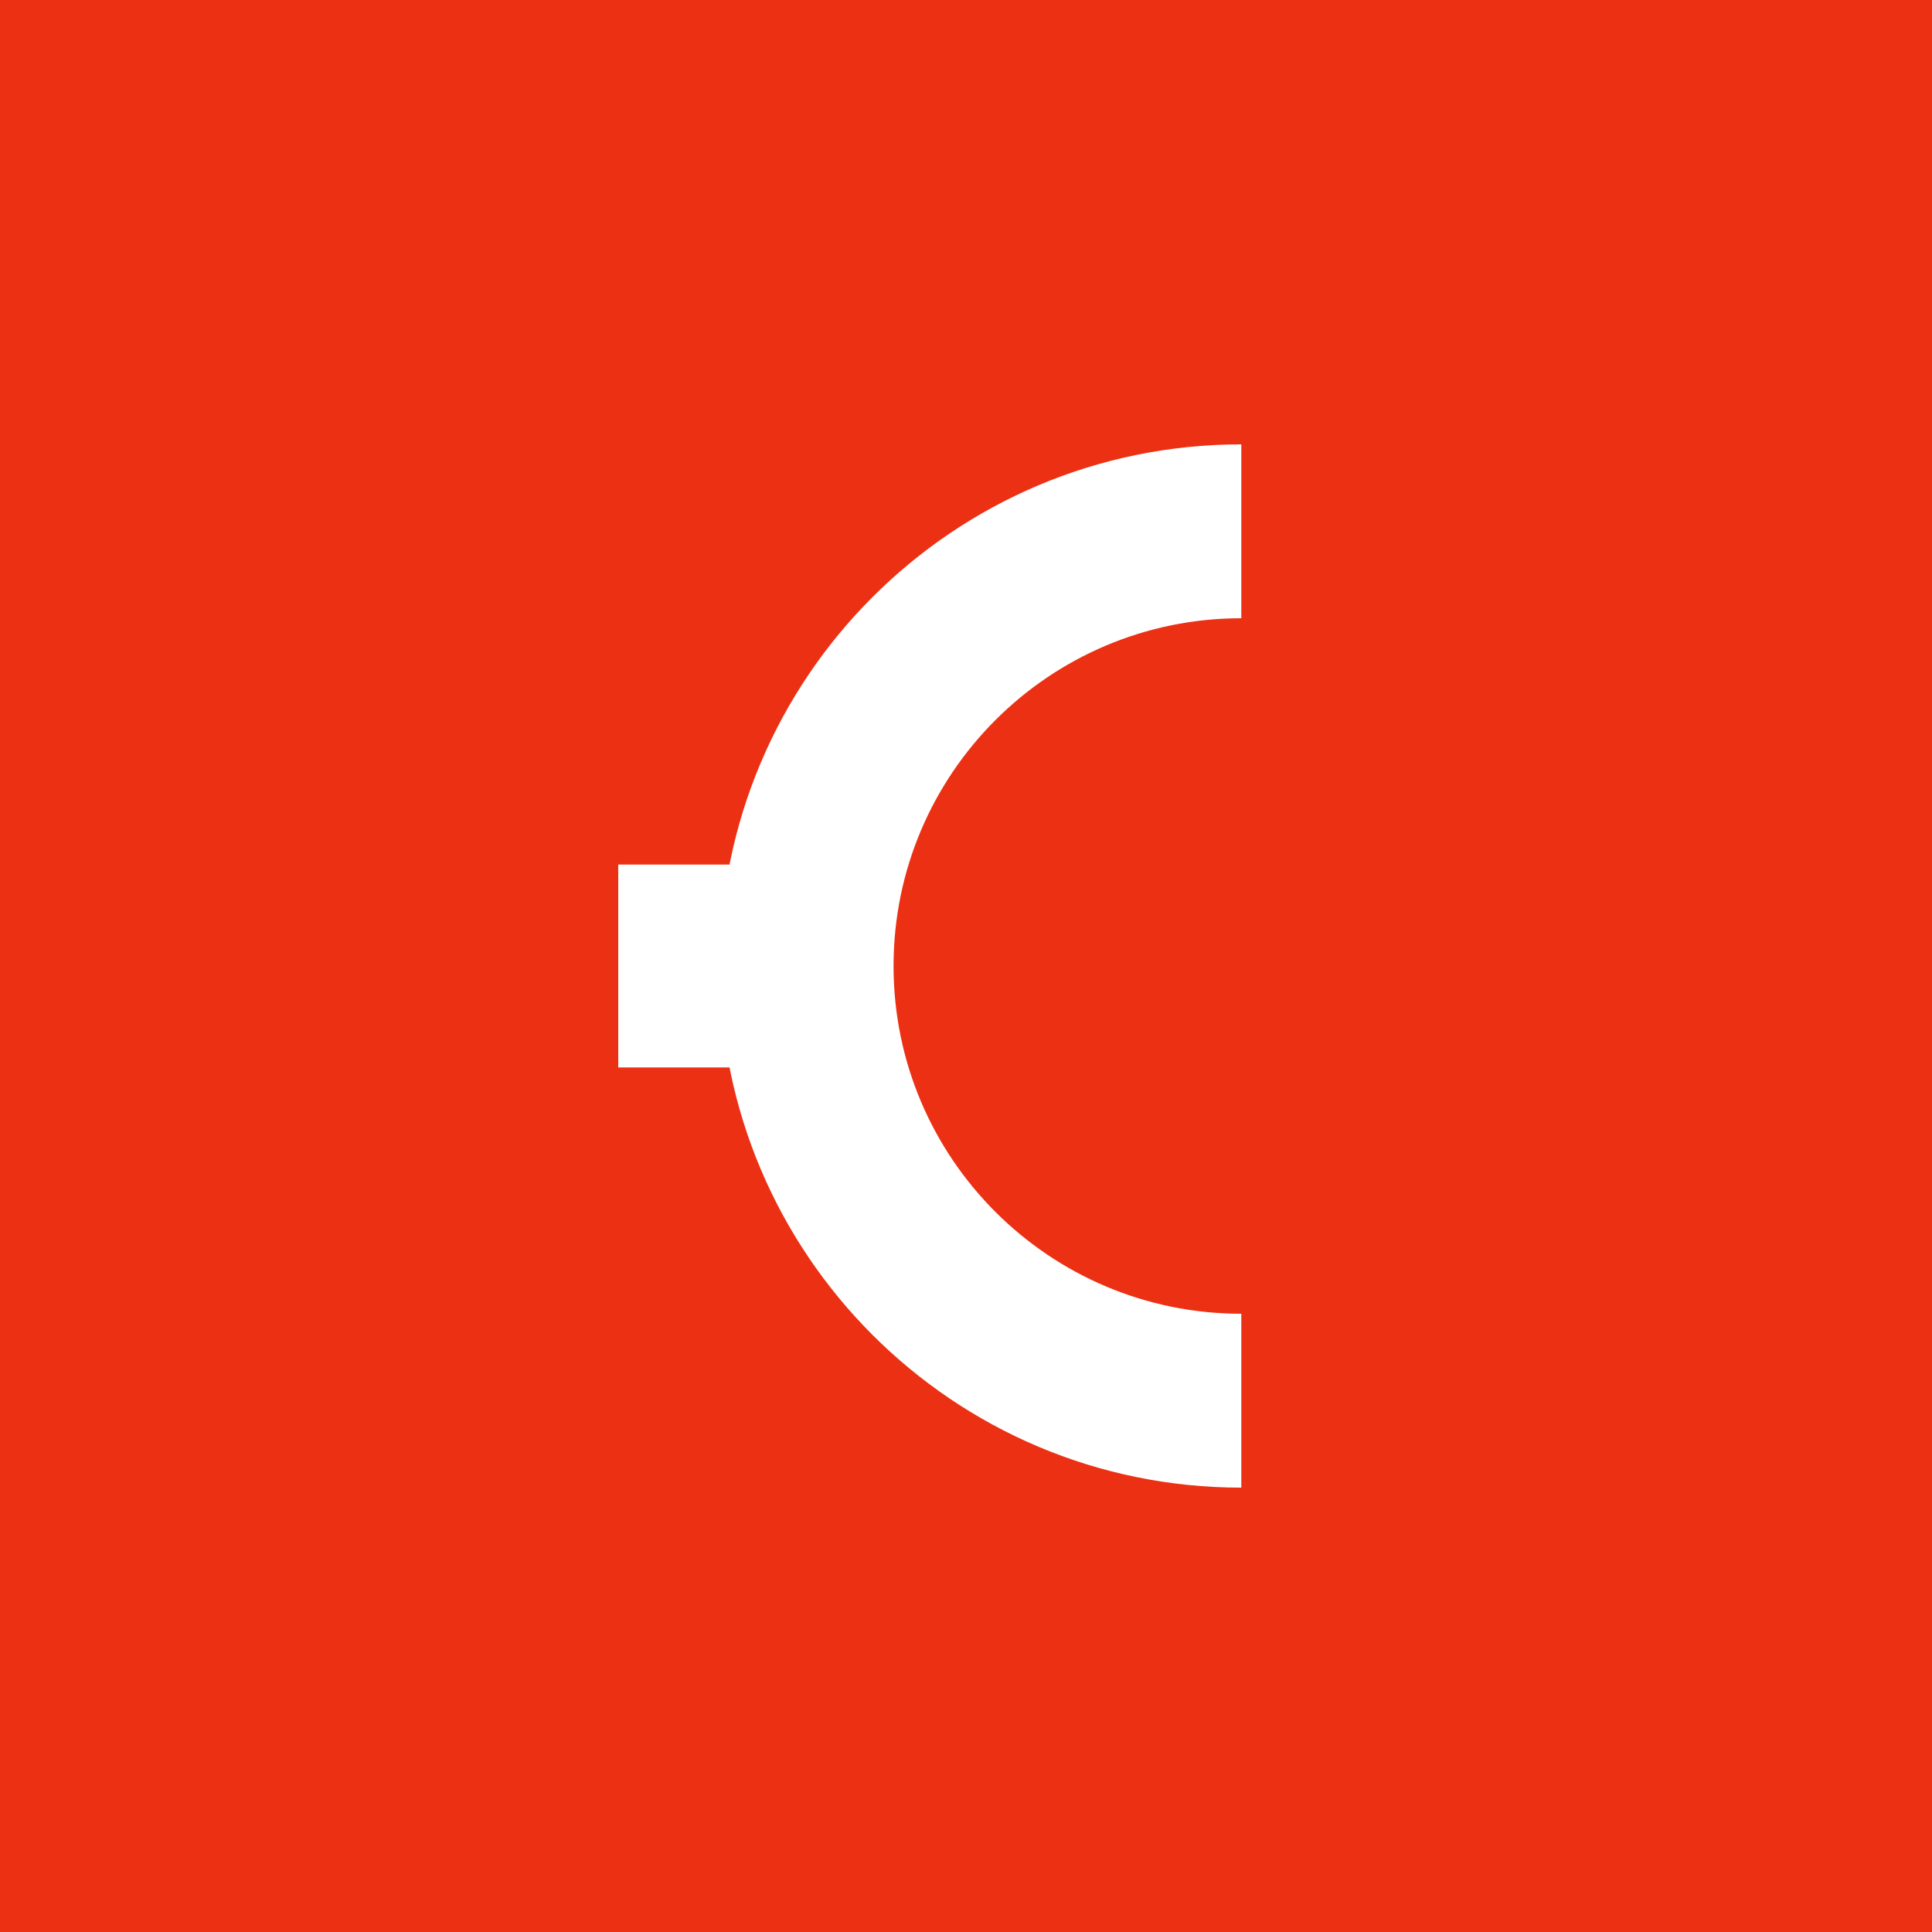
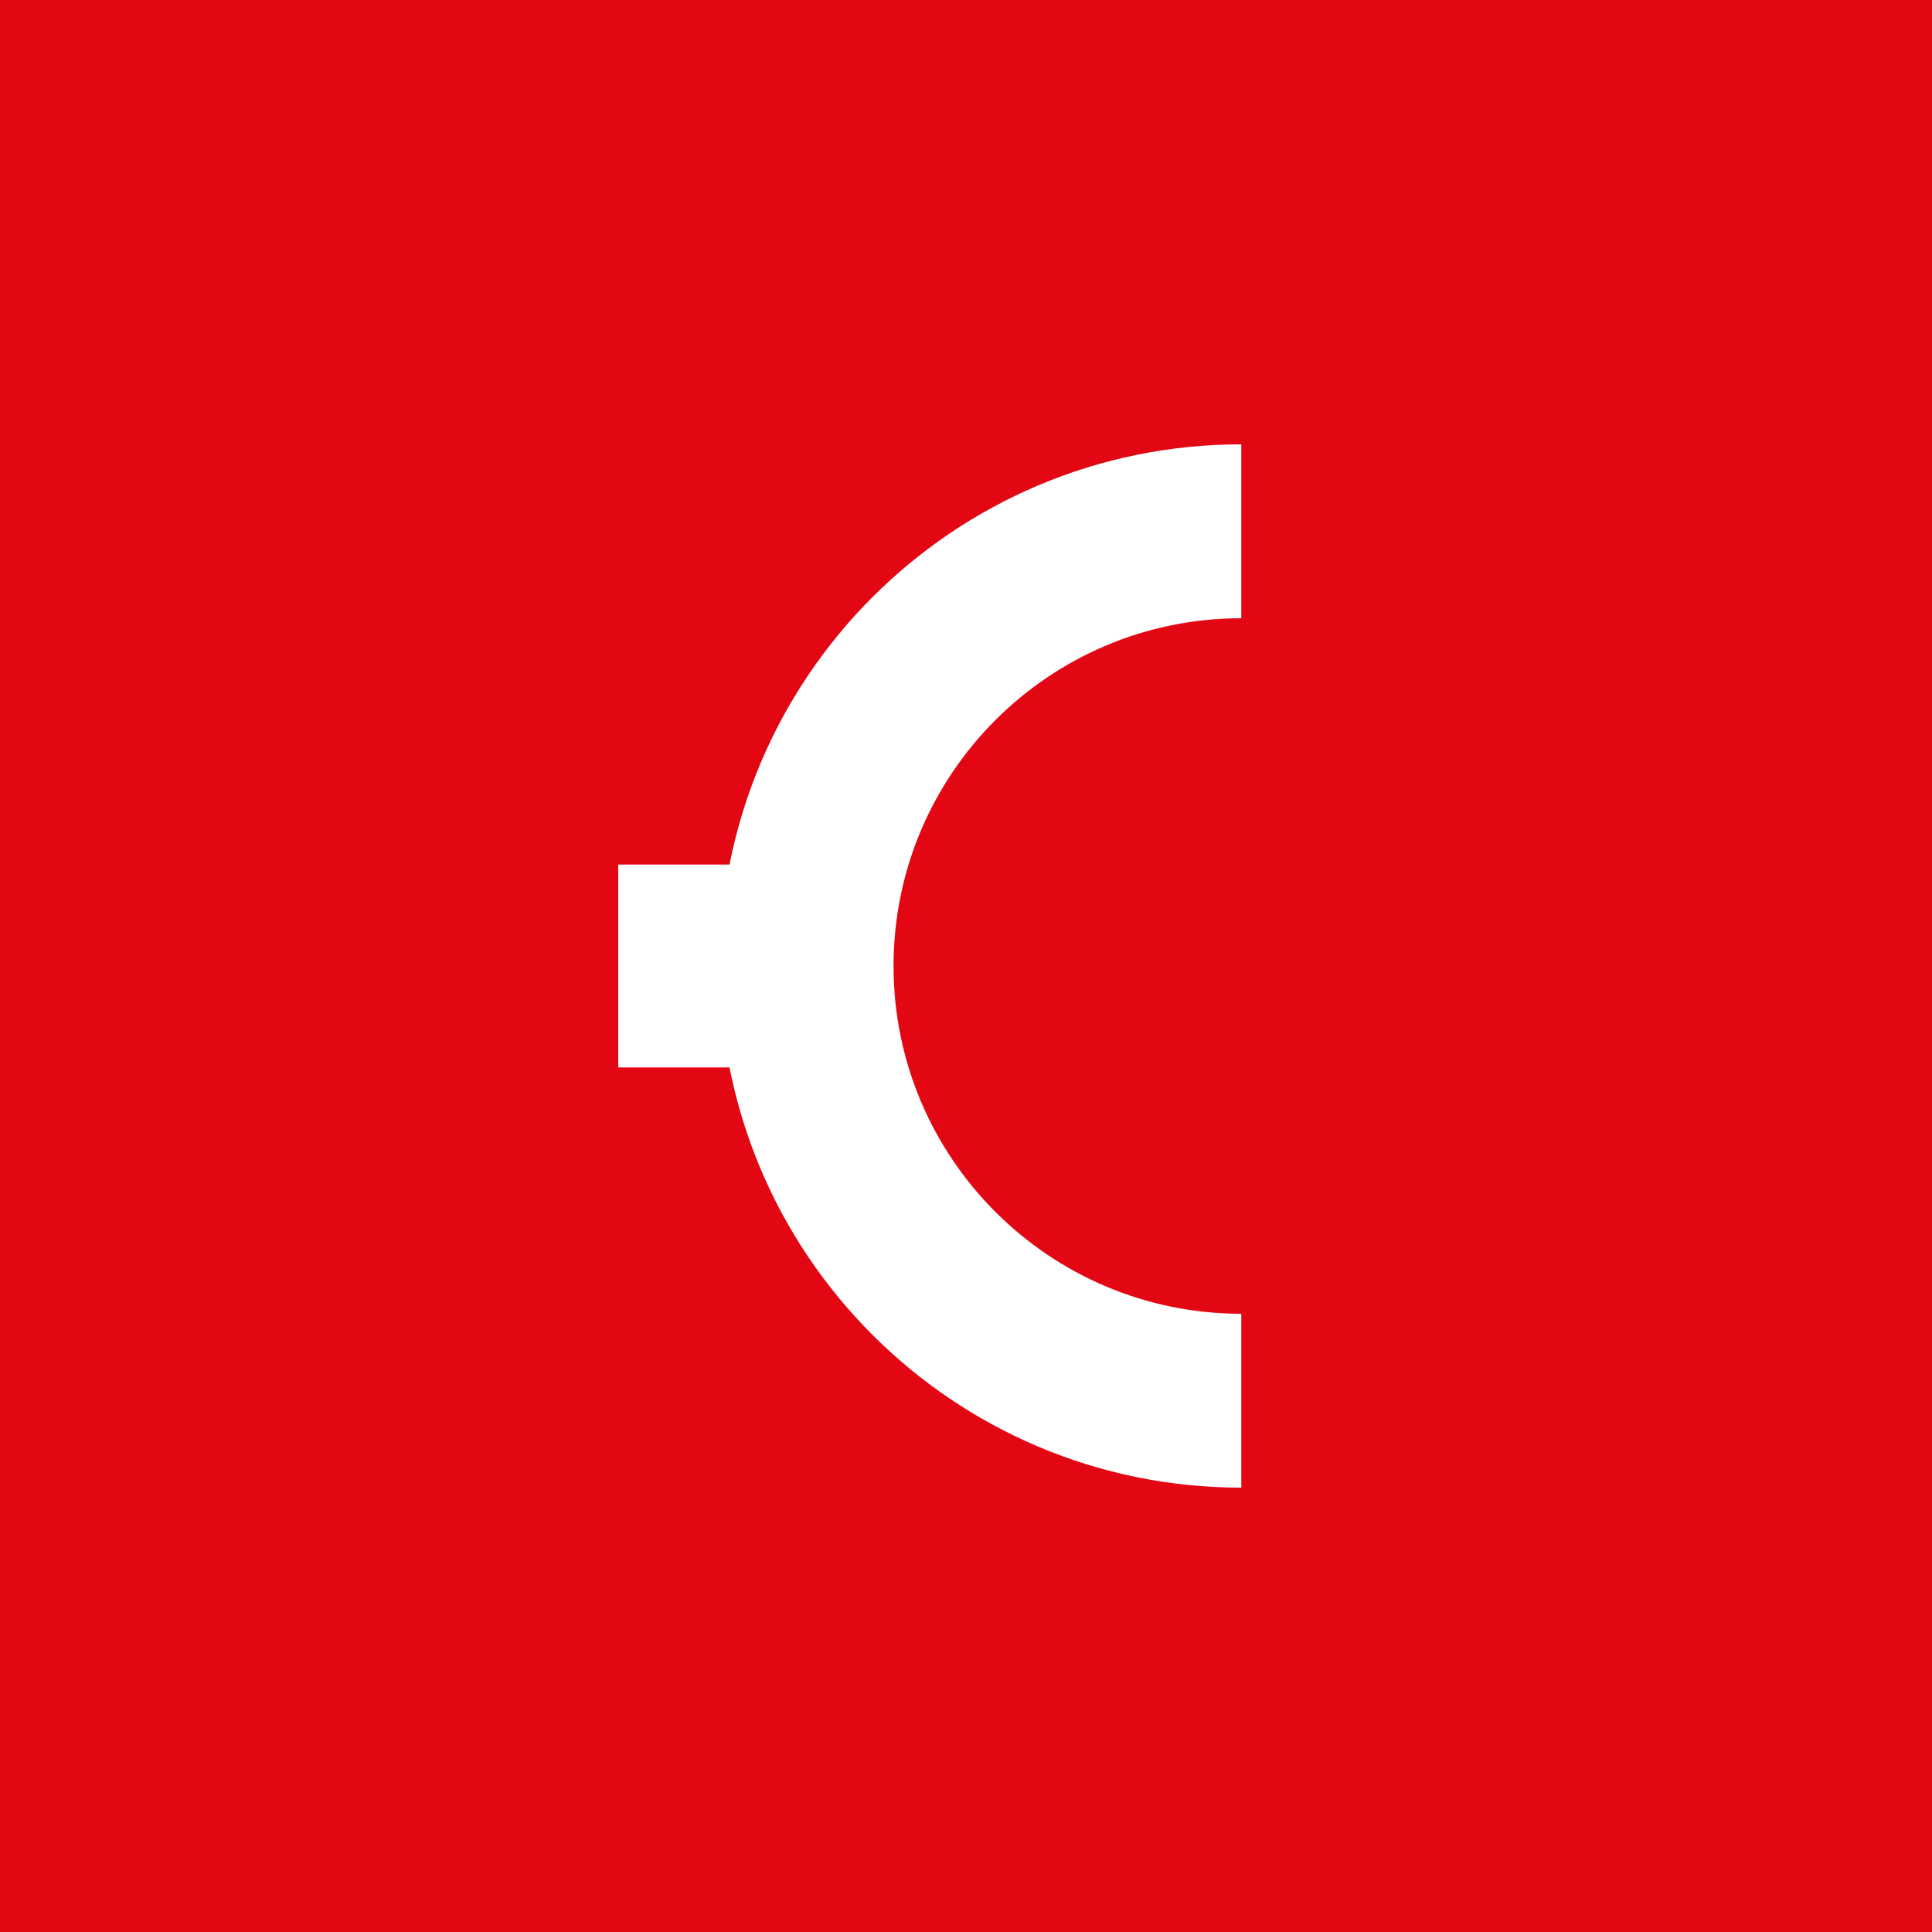
<svg xmlns="http://www.w3.org/2000/svg" viewBox="0 0 100 100" width="512" height="512">
-   <rect width="100" height="100" fill="#ec3013" />
+   <rect width="100" height="100" fill="#e30613" />
  <path d="M45 14A36 36 0 0 0 45 86L45 74A24 24 0 0 1 45 26ZM2 43V57H16V43Z" fill="#ffffff" transform="translate(12.5 12.5) scale(.75) translate(24 0)" />
</svg>
